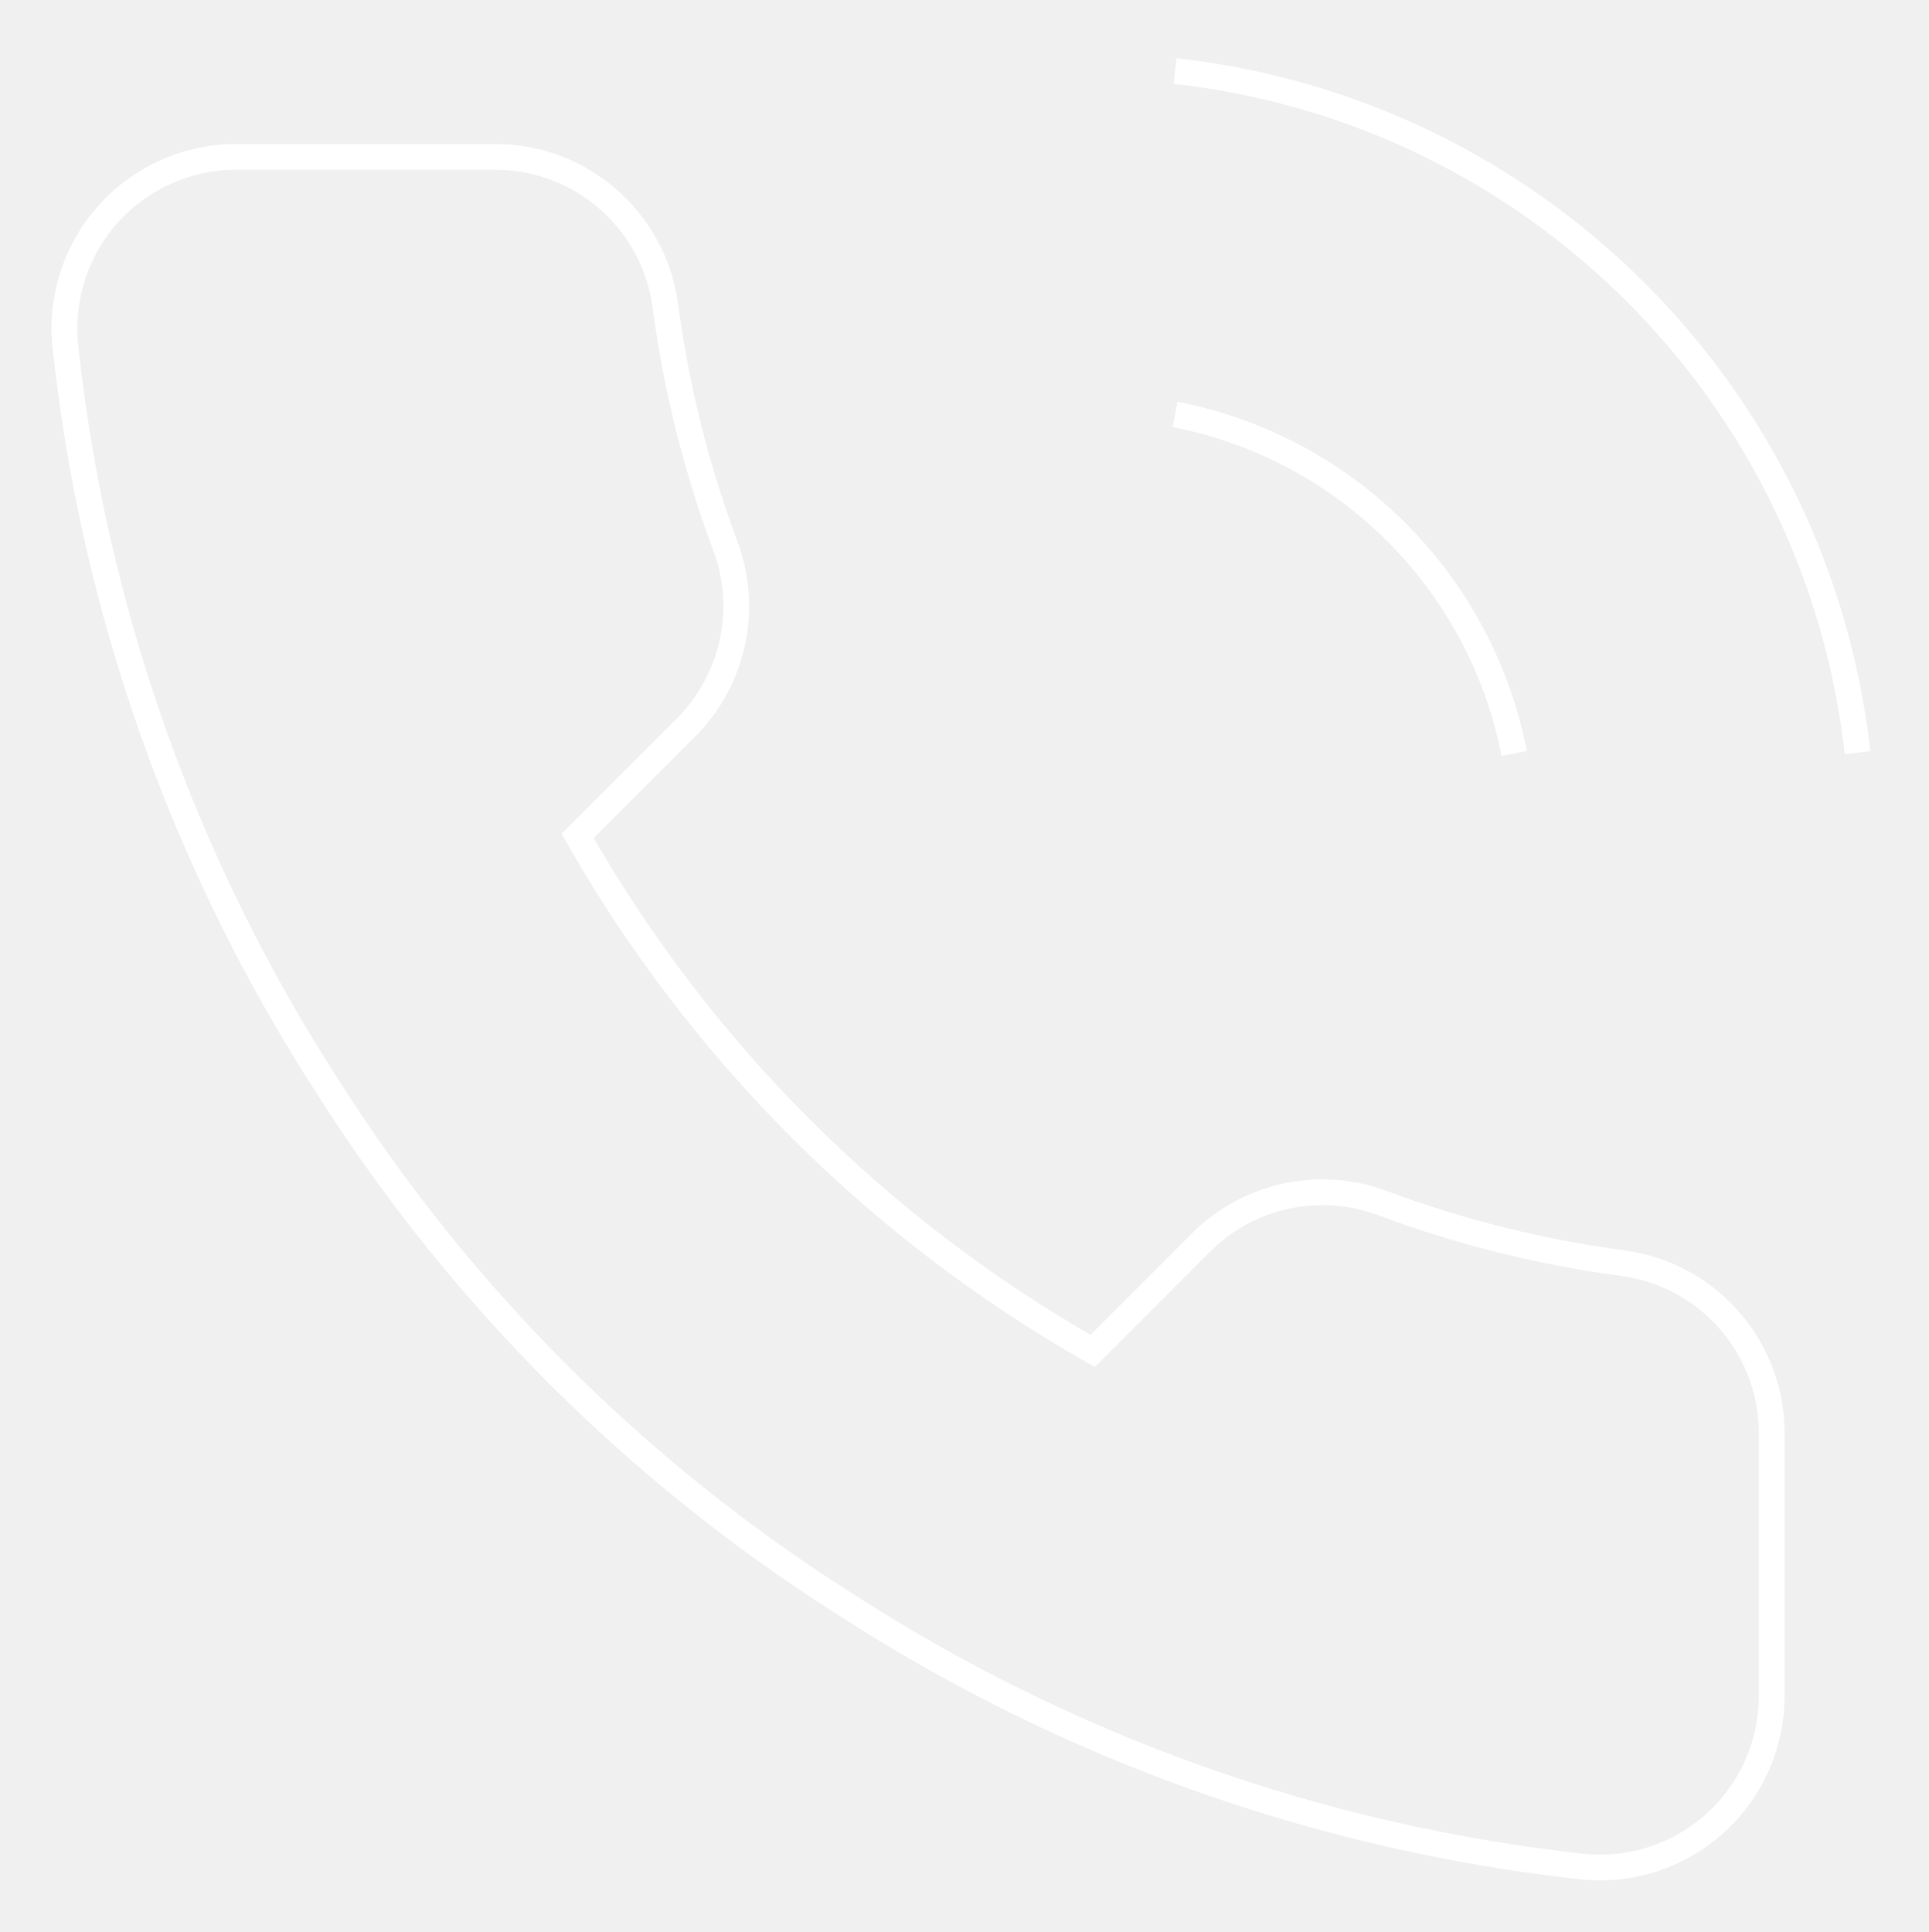
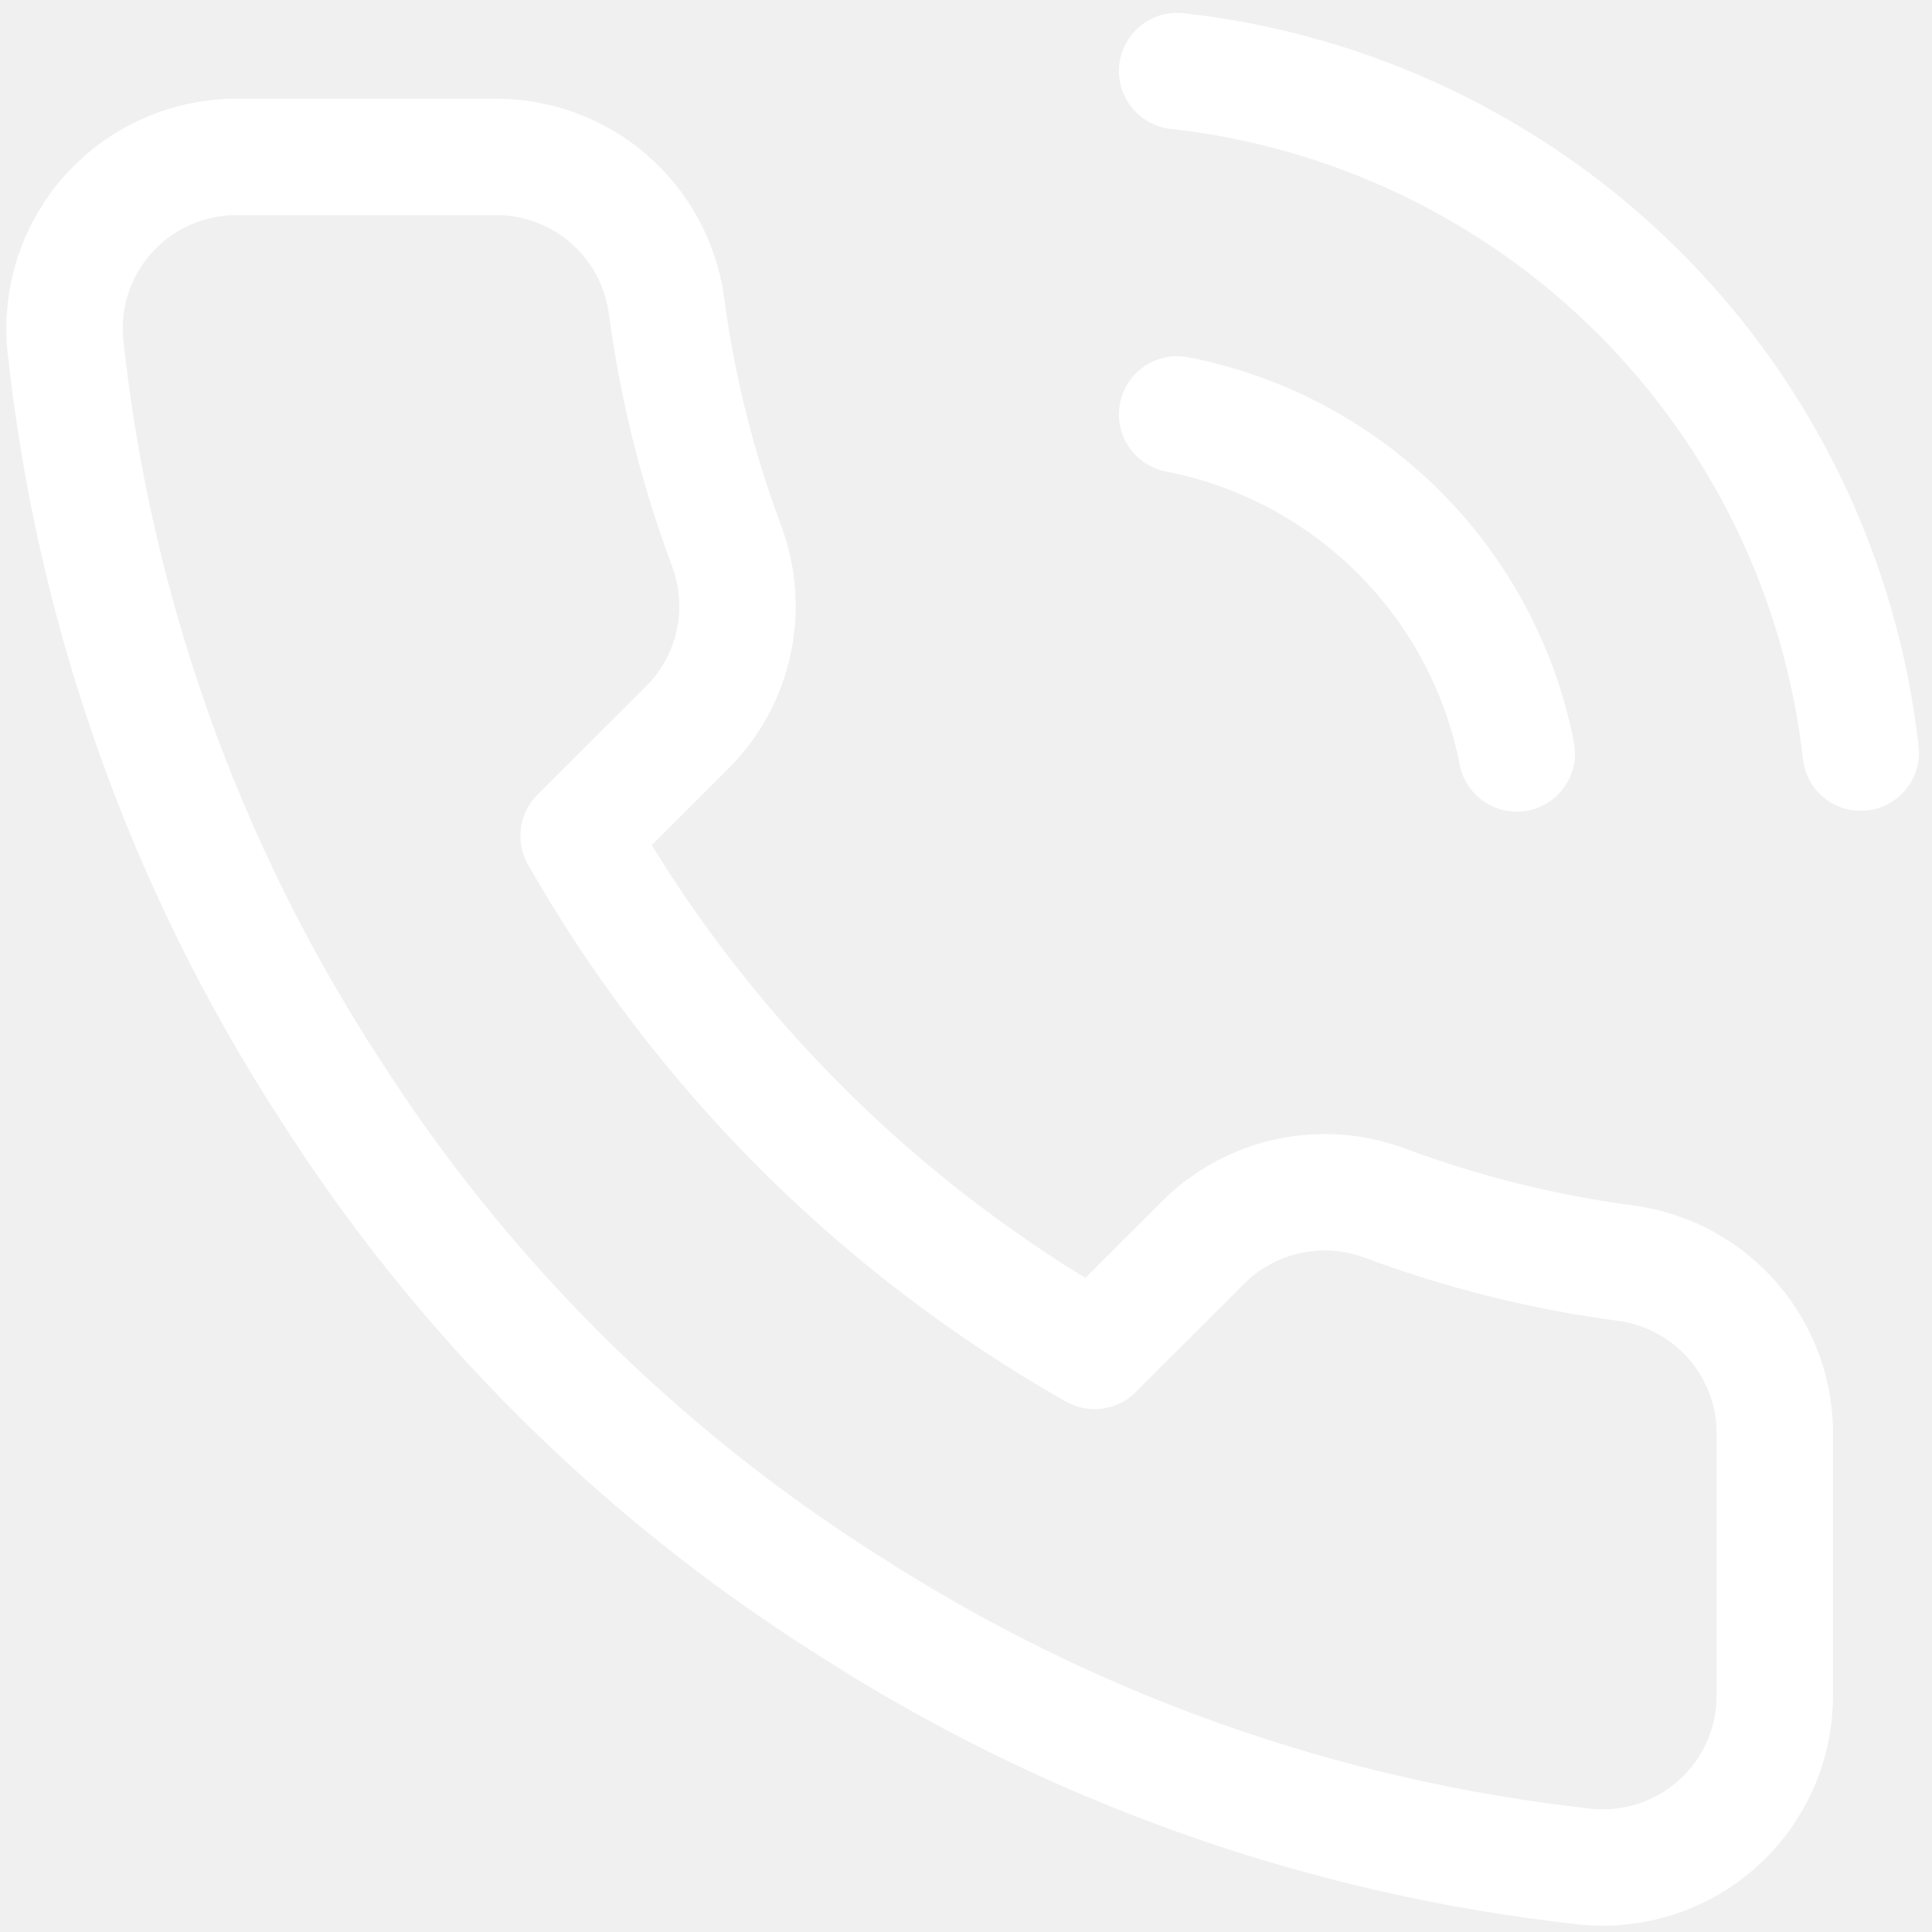
- <svg xmlns="http://www.w3.org/2000/svg" width="74.949" height="75.083" viewBox="0 0 74.949 75.083">
-   <g id="phone-call" transform="translate(0.391 1.761)">
-     <path id="Path_7196" data-name="Path 7196" d="M45.274,14.344A16.68,16.68,0,0,1,58.451,27.521M45.274,1A30.024,30.024,0,0,1,71.795,27.488M68.459,54.109V64.117a6.672,6.672,0,0,1-7.273,6.672A66.02,66.02,0,0,1,32.4,60.548,65.052,65.052,0,0,1,12.381,40.532,66.02,66.02,0,0,1,2.139,11.609,6.672,6.672,0,0,1,8.778,4.336H18.786a6.672,6.672,0,0,1,6.672,5.738,42.834,42.834,0,0,0,2.335,9.374,6.672,6.672,0,0,1-1.5,7.039l-4.237,4.237A53.376,53.376,0,0,0,42.071,50.74L46.308,46.5A6.672,6.672,0,0,1,53.347,45a42.834,42.834,0,0,0,9.374,2.335,6.672,6.672,0,0,1,5.738,6.772Z" transform="translate(0 0)" fill="none" stroke="#fff" strokeLinecap="round" strokeLinejoin="round" strokeWidth="5" />
-   </g>
+ <svg xmlns="http://www.w3.org/2000/svg" width="83" height="83" viewBox="0 0 83 83" fill="none">
+   <path d="M50.57 17.803C54.179 18.506 57.495 20.267 60.094 22.863C62.694 25.457 64.459 28.768 65.163 32.37M50.57 3.052C58.067 3.884 65.058 7.235 70.395 12.556C75.732 17.877 79.098 24.851 79.94 32.333M76.246 61.761V72.824C76.25 73.852 76.039 74.868 75.627 75.809C75.215 76.75 74.61 77.595 73.852 78.289C73.094 78.984 72.199 79.512 71.224 79.841C70.249 80.17 69.216 80.292 68.192 80.2C56.825 78.966 45.907 75.089 36.313 68.879C27.386 63.218 19.817 55.663 14.144 46.752C7.9 37.132 4.015 26.179 2.802 14.78C2.709 13.76 2.831 12.732 3.158 11.761C3.486 10.791 4.012 9.899 4.703 9.143C5.395 8.387 6.237 7.782 7.175 7.369C8.114 6.955 9.128 6.741 10.154 6.74H21.237C23.03 6.722 24.768 7.356 26.127 8.523C27.487 9.69 28.375 11.311 28.626 13.083C29.093 16.623 29.961 20.1 31.212 23.445C31.709 24.765 31.817 26.2 31.522 27.579C31.228 28.958 30.543 30.224 29.55 31.227L24.858 35.91C30.117 45.143 37.775 52.787 47.023 58.037L51.715 53.35C52.72 52.358 53.988 51.675 55.37 51.382C56.751 51.088 58.188 51.195 59.511 51.692C62.862 52.94 66.345 53.806 69.891 54.273C71.686 54.526 73.325 55.428 74.497 56.808C75.668 58.188 76.291 59.95 76.246 61.759V61.761Z" stroke="white" stroke-width="5" stroke-linecap="round" stroke-linejoin="round" />
</svg>
